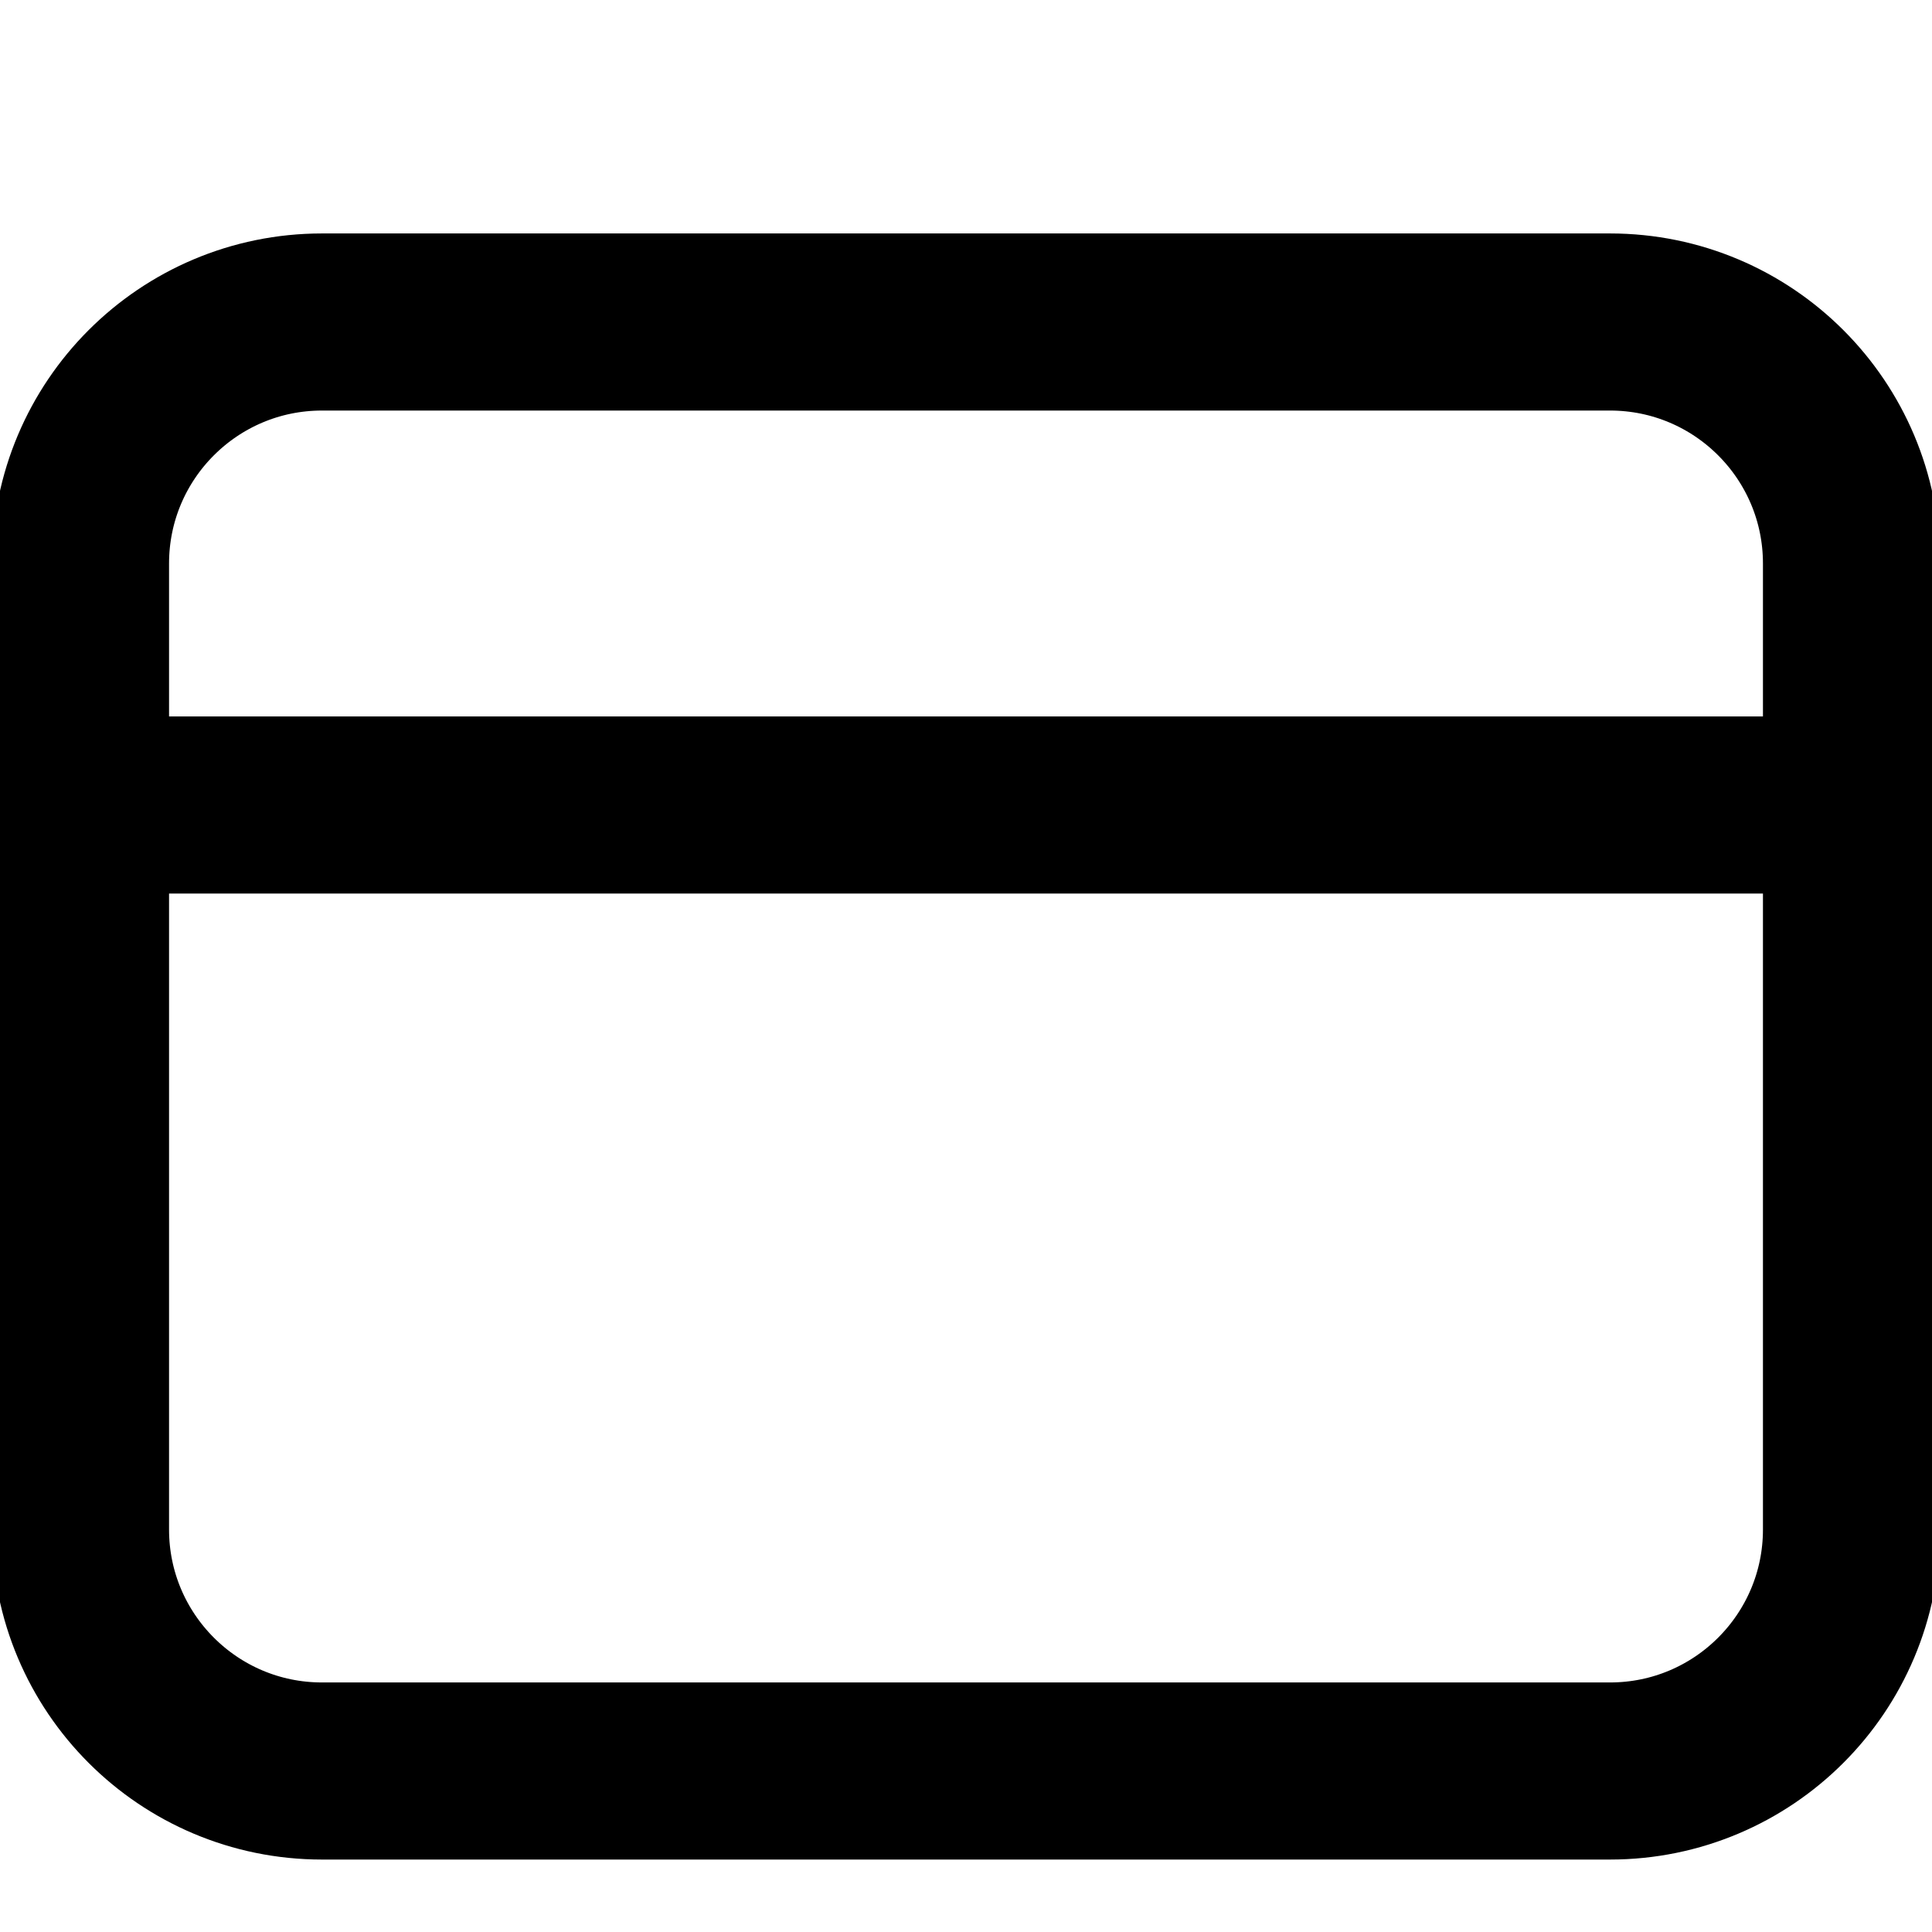
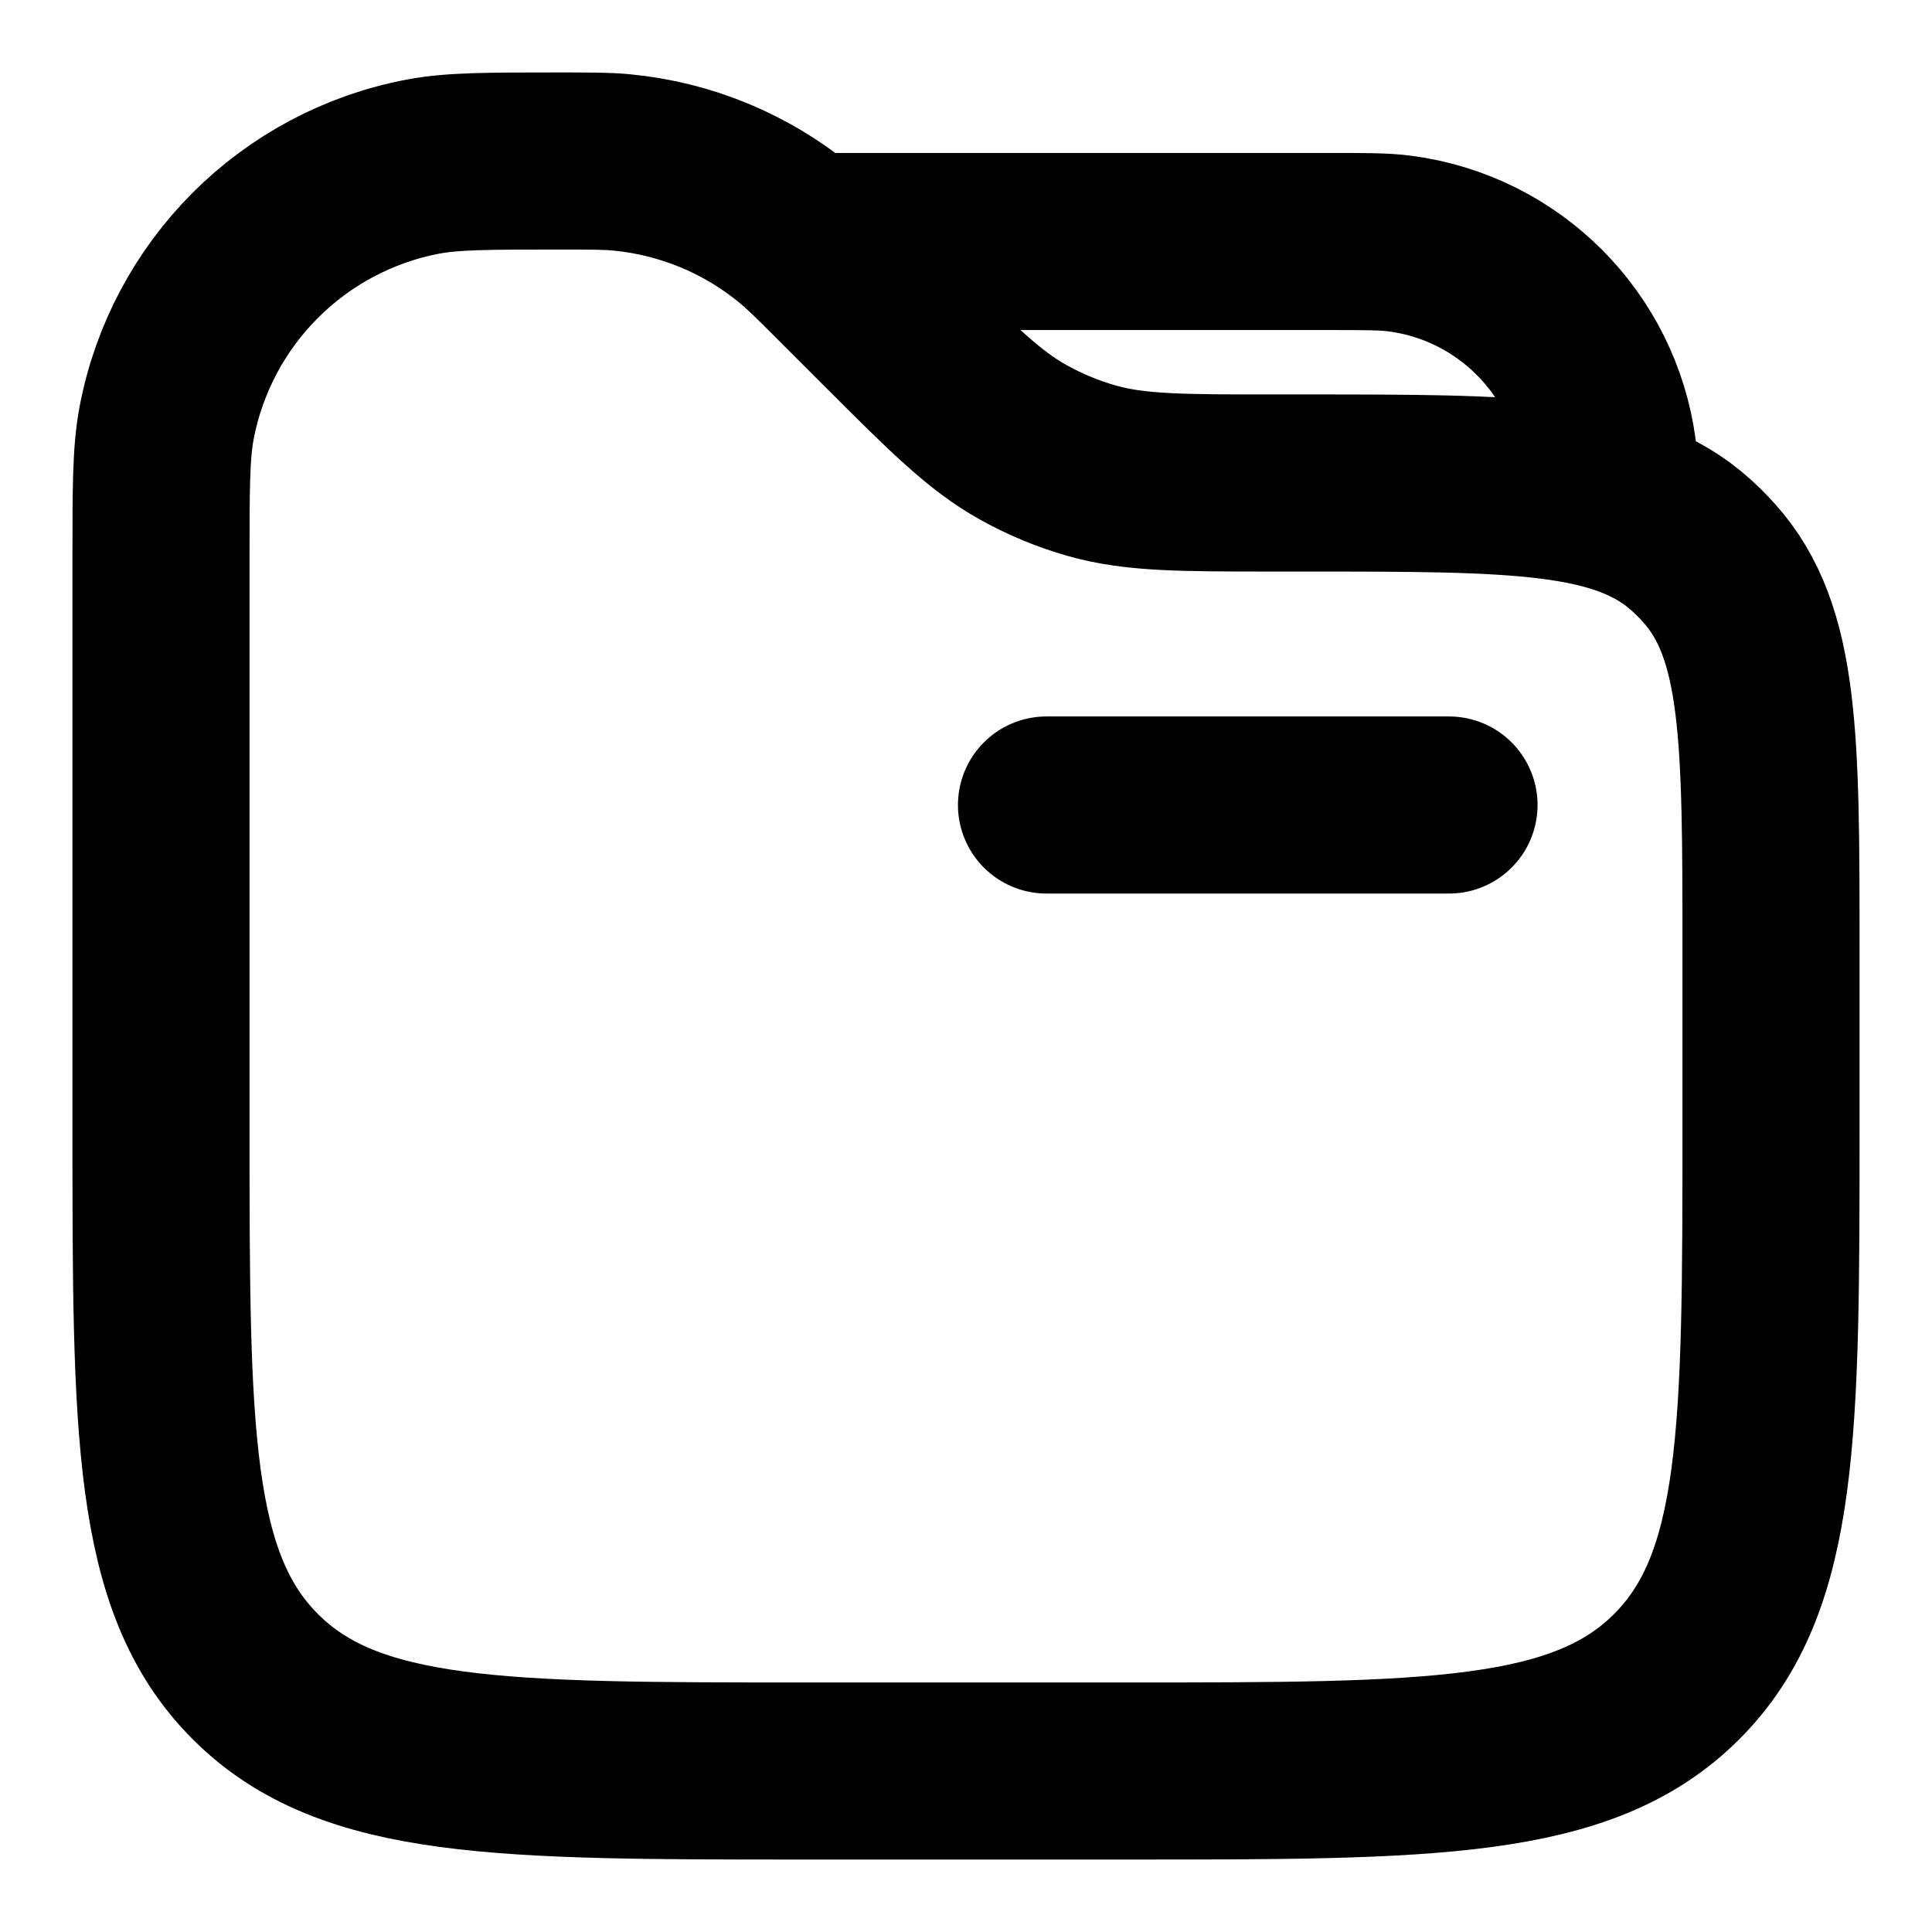
- <svg width="12" height="12" viewBox="0 0 12 12" fill="none">
-   <rect x="0.5" y="2" width="11" height="9" rx="1.5" stroke="currentColor" stroke-width="1.1" />
-   <path d="M0.5 5h11" stroke="currentColor" stroke-width="1.1" />
+ <svg width="12" height="12" viewBox="0 0 24 24" fill="none">
+   <g fill="none" stroke="currentColor" stroke-width="2.2">
+     <path stroke-linecap="round" d="M18 10L13 10" />
+     <path d="M10 3H16.5C16.964 3 17.197 3 17.392 3.026C18.738 3.203 19.797 4.262 19.974 5.608C20 5.803 20 6.036 20 6.5" />
+     <path d="M2 6.95C2 6.067 2 5.626 2.069 5.258C2.375 3.64 3.64 2.375 5.258 2.069C5.626 2 6.067 2 6.95 2C7.336 2 7.53 2 7.716 2.017C8.517 2.092 9.277 2.407 9.896 2.921C10.04 3.04 10.176 3.176 10.45 3.45L11 4C11.816 4.816 12.224 5.224 12.712 5.495C12.98 5.645 13.265 5.763 13.56 5.847C14.098 6 14.675 6 15.828 6H16.202C18.834 6 20.151 6 21.006 6.769C21.085 6.84 21.16 6.915 21.23 6.994C22 7.849 22 9.166 22 11.798V14C22 17.771 22 19.657 20.828 20.828C19.657 22 17.771 22 14 22H10C6.229 22 4.343 22 3.172 20.828C2 19.657 2 17.771 2 14V6.95Z" />
+   </g>
</svg>
